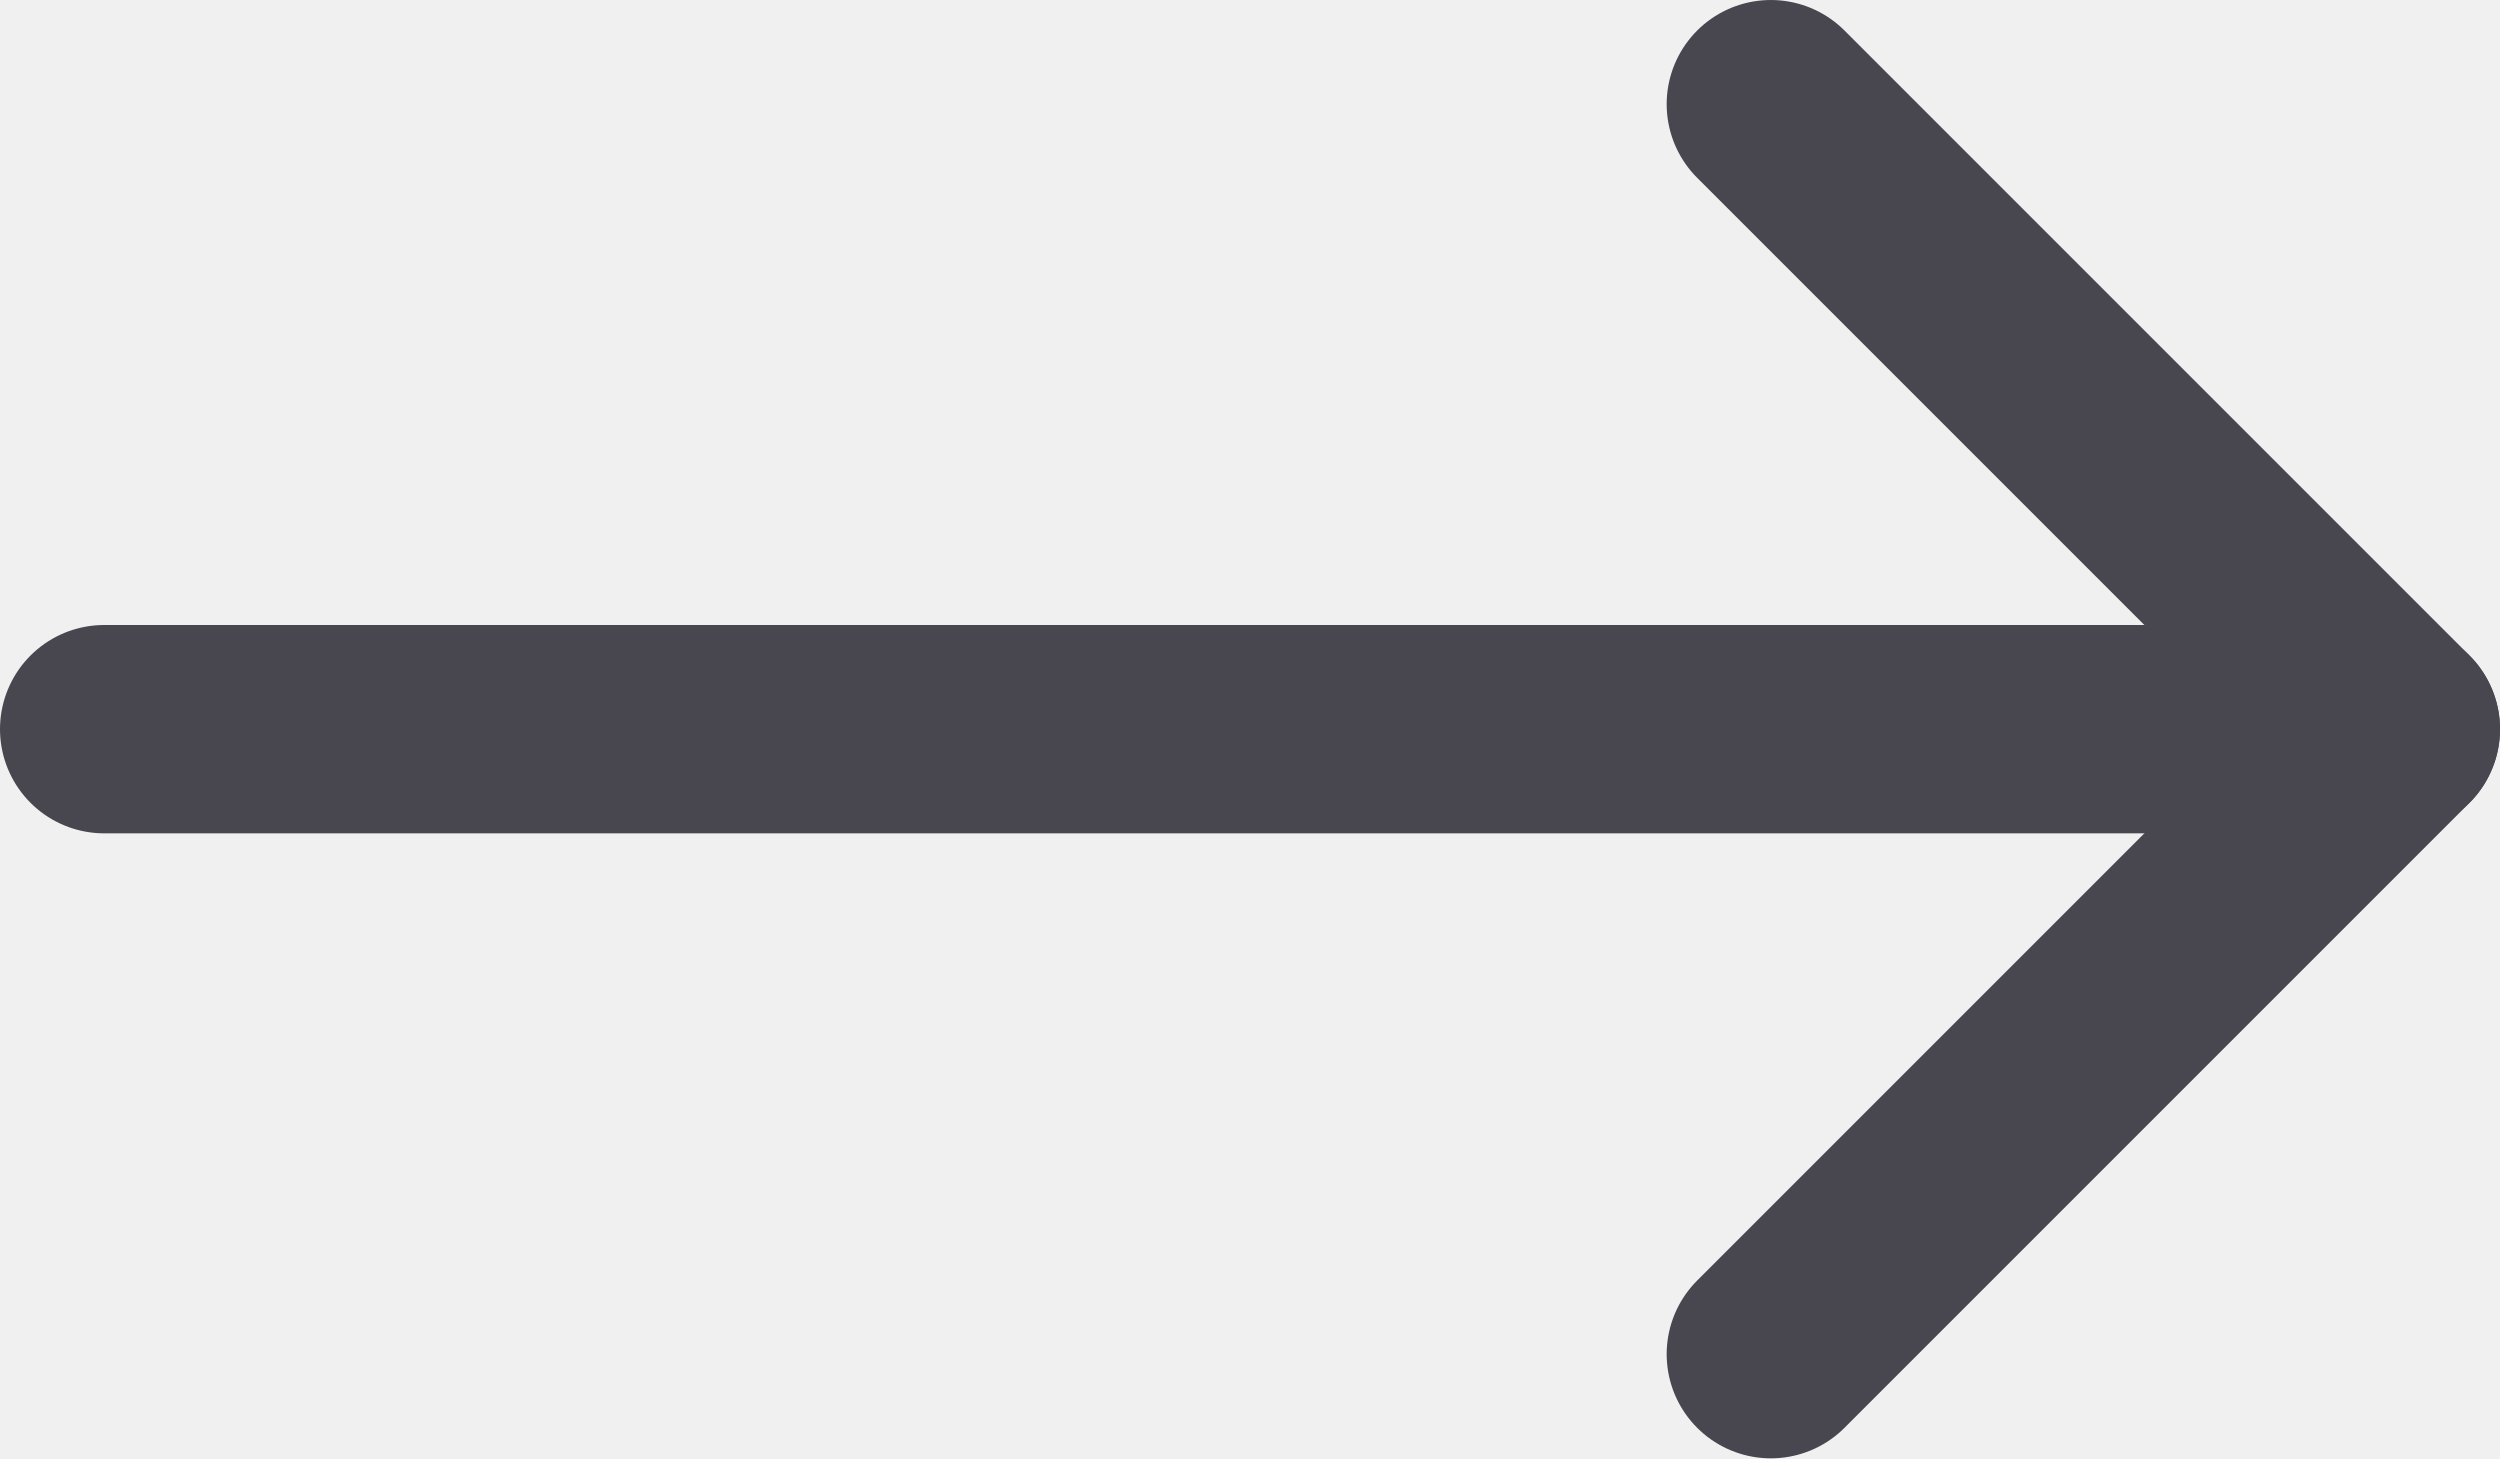
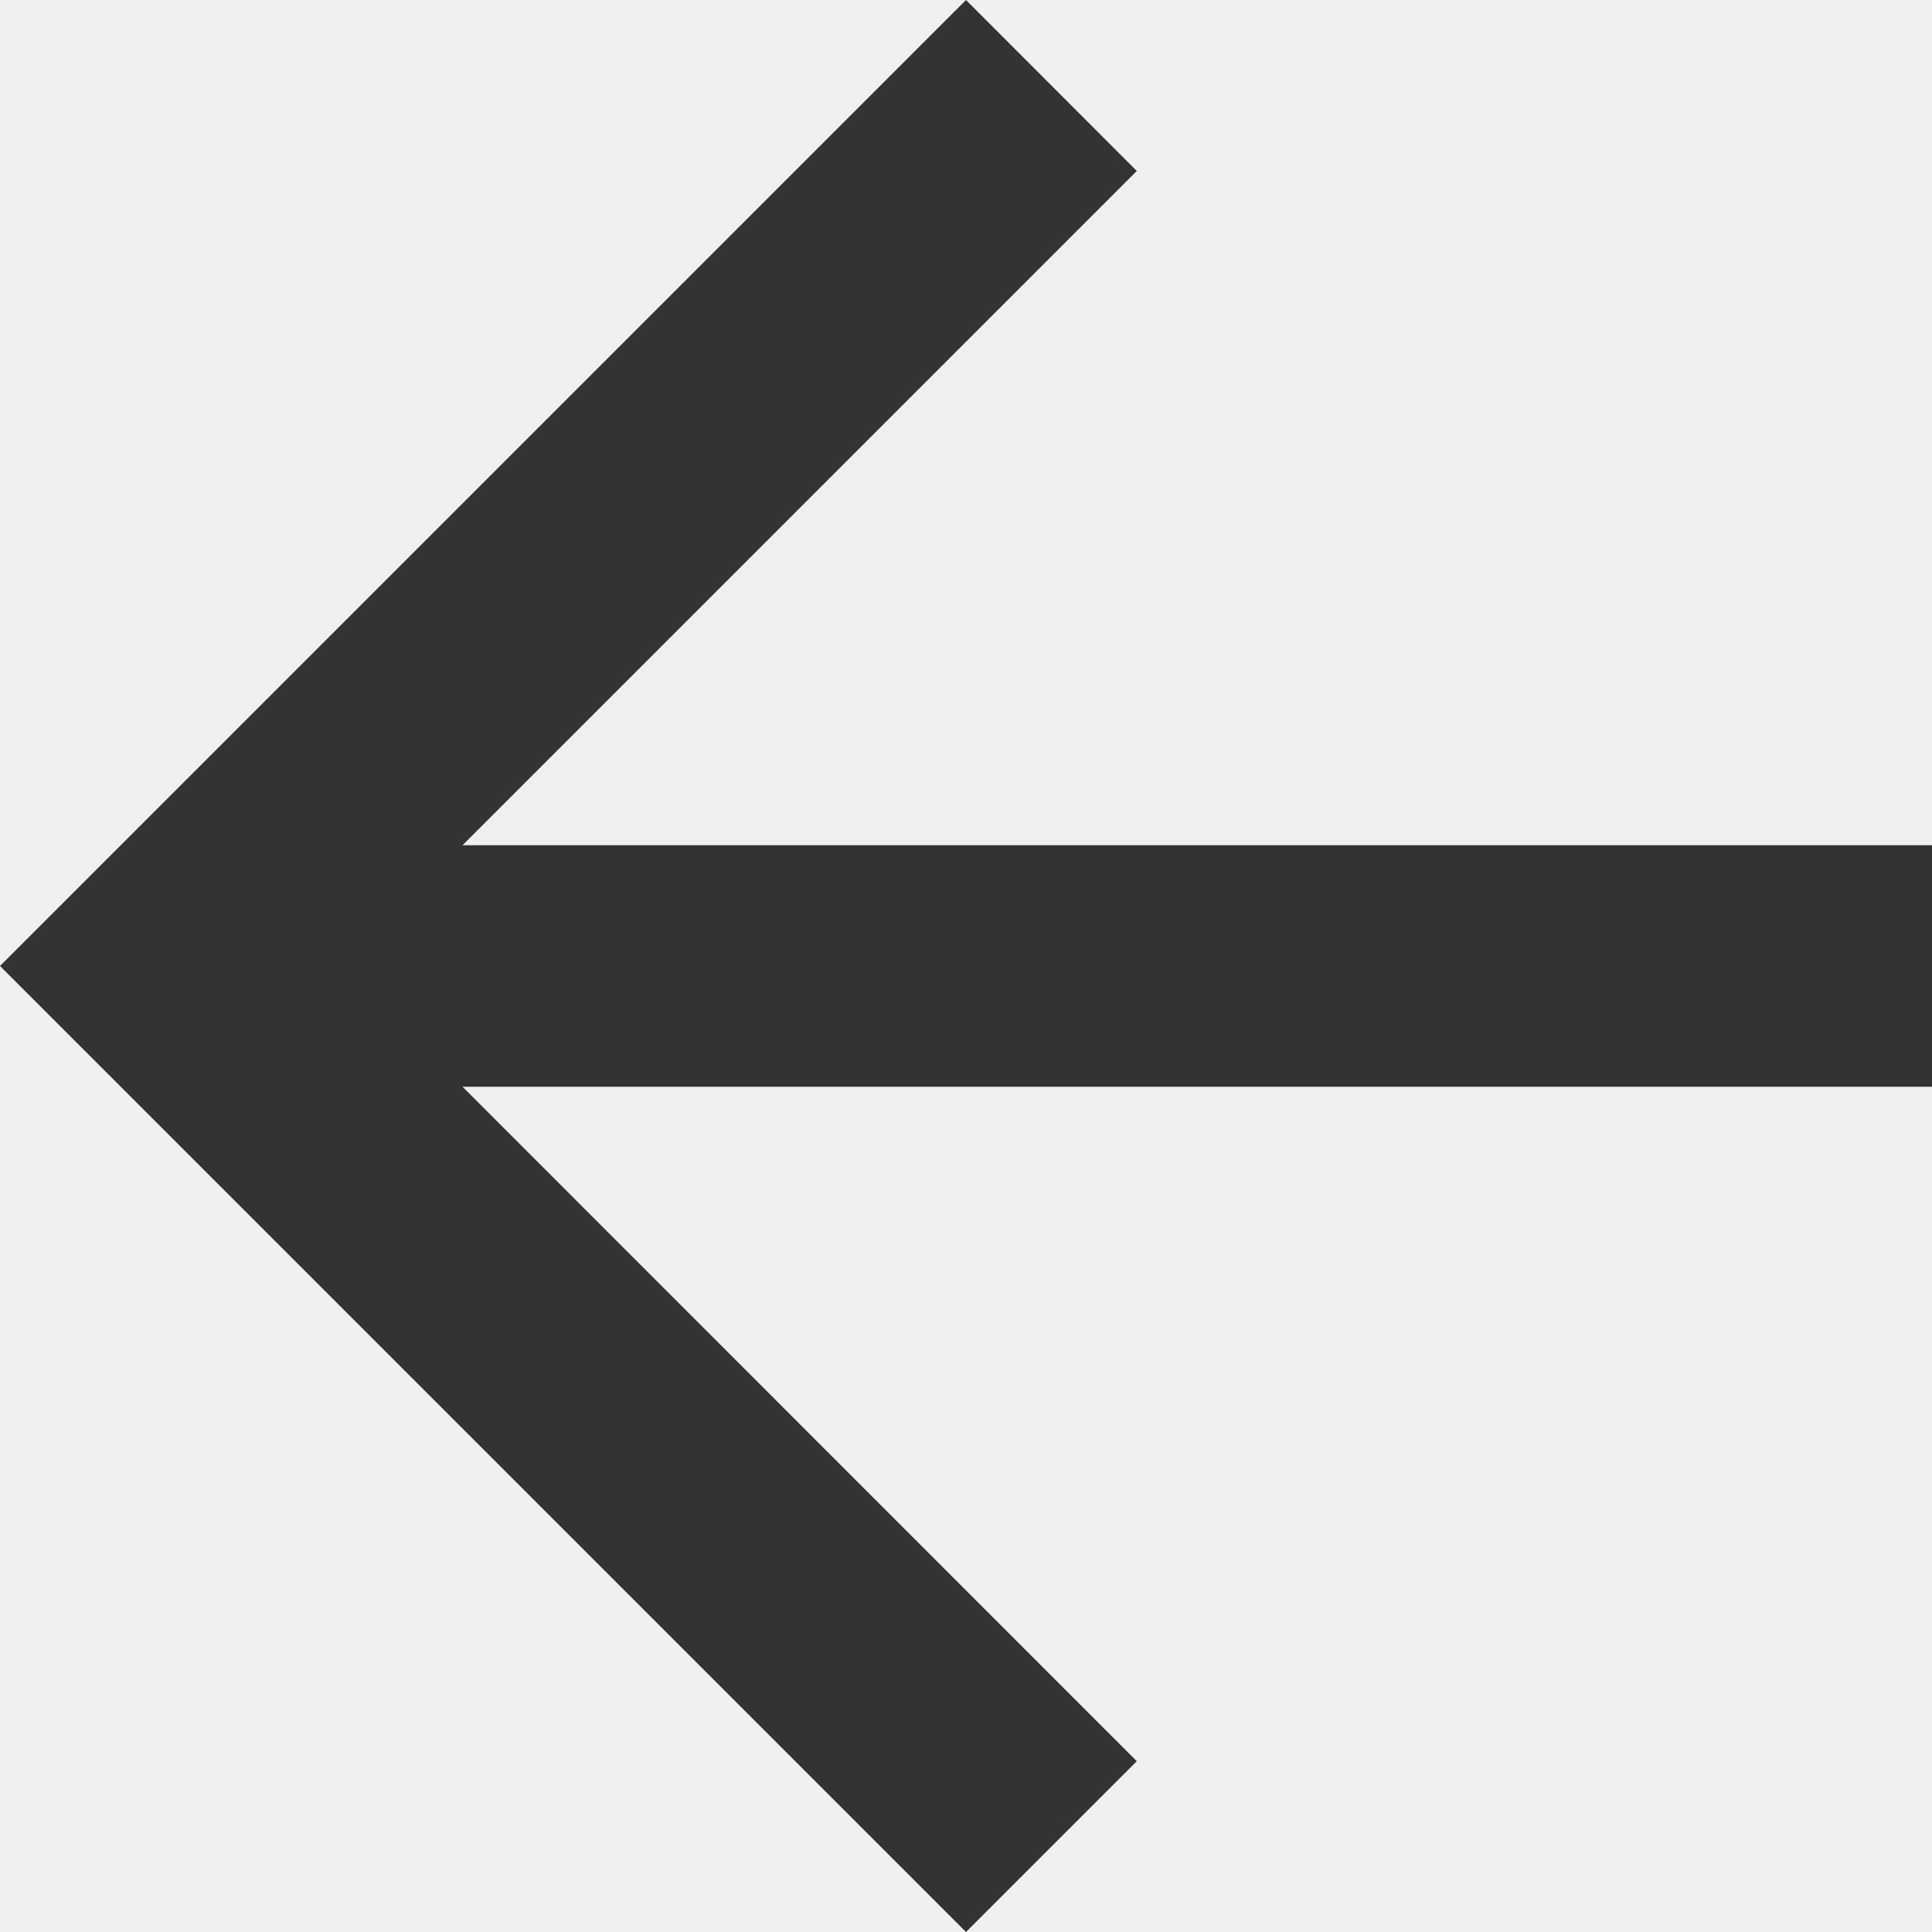
- <svg xmlns="http://www.w3.org/2000/svg" width="24" height="14" viewBox="0 0 24 14" fill="none">
-   <path d="M1 7H23" stroke="#484750" stroke-width="2" stroke-linecap="round" stroke-linejoin="round" />
-   <path d="M17 1L23 7L17 13" stroke="#484750" stroke-width="2" stroke-linecap="round" stroke-linejoin="round" />
+ <svg xmlns="http://www.w3.org/2000/svg" width="10" height="10" fill="none">
+   <g clip-path="url(#clip0)">
+     <path d="M5 10l.884-.884-3.49-3.491H10v-1.25H2.394l3.49-3.49L5 0 0 5l5 5z" fill="#333" />
+   </g>
+   <defs>
+     <clipPath id="clip0">
+       <path fill="#fff" transform="rotate(-180 5 5)" d="M0 0h10v10H0z" />
+     </clipPath>
+   </defs>
</svg>
